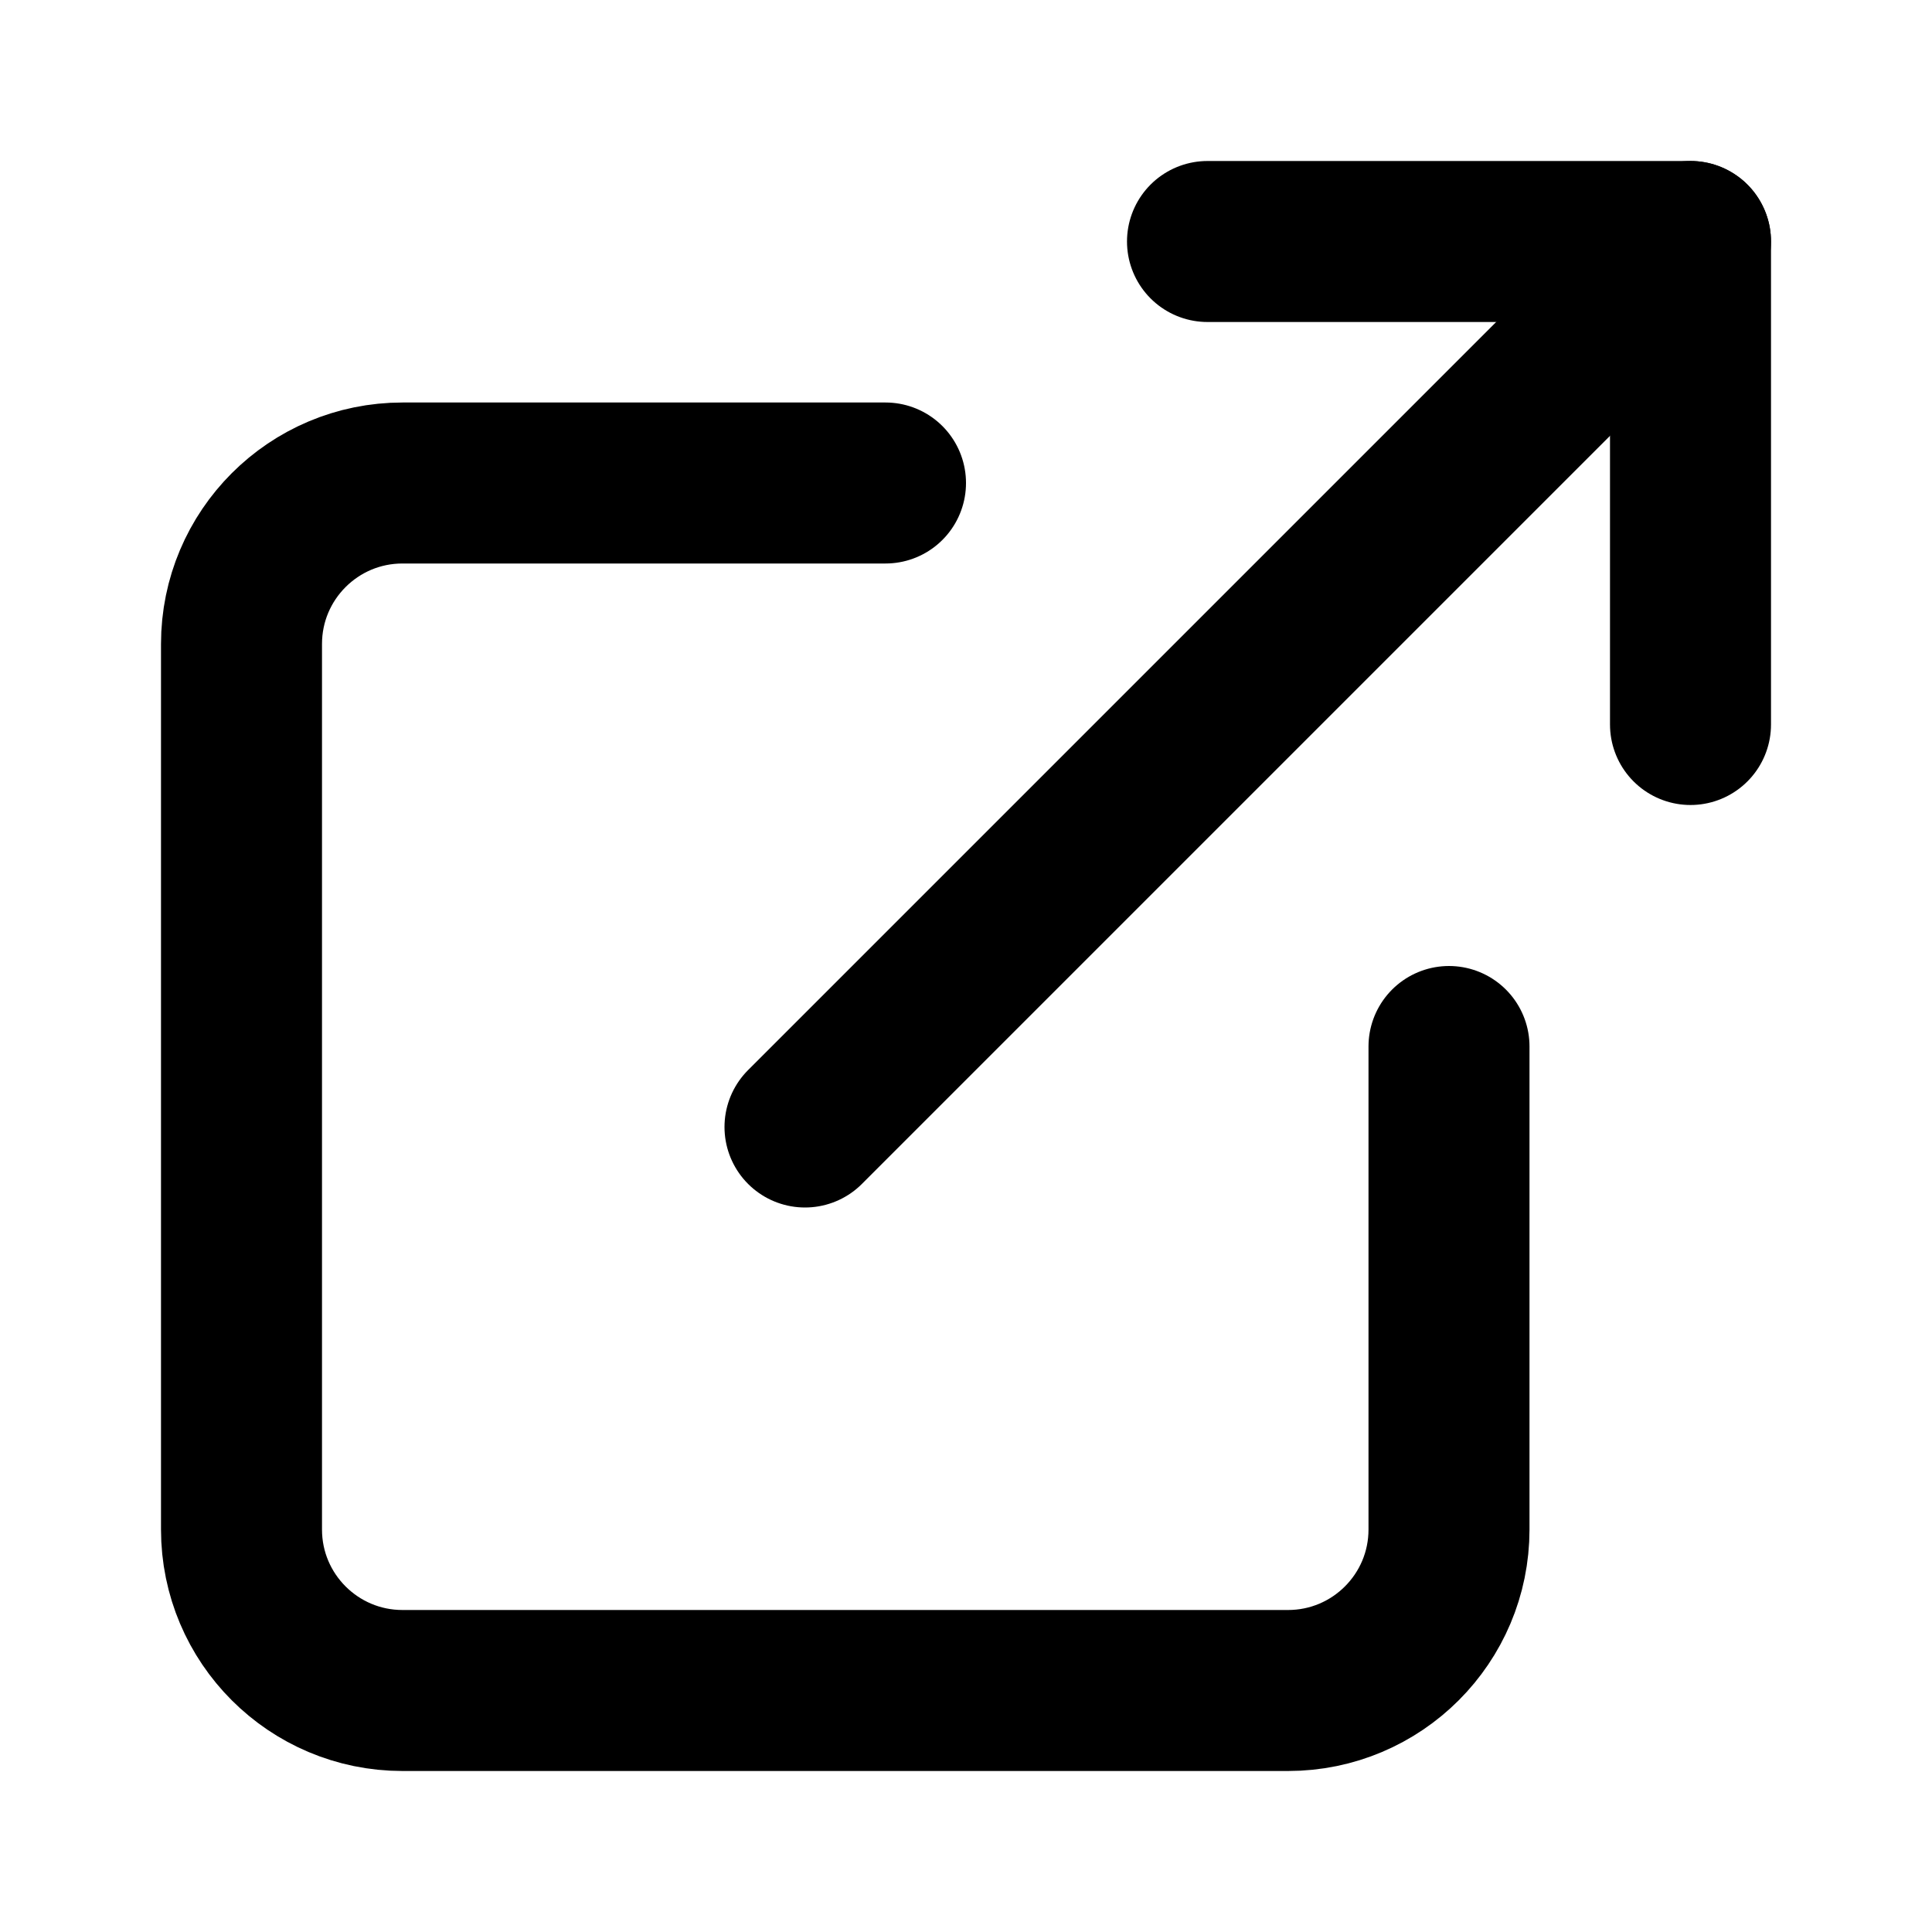
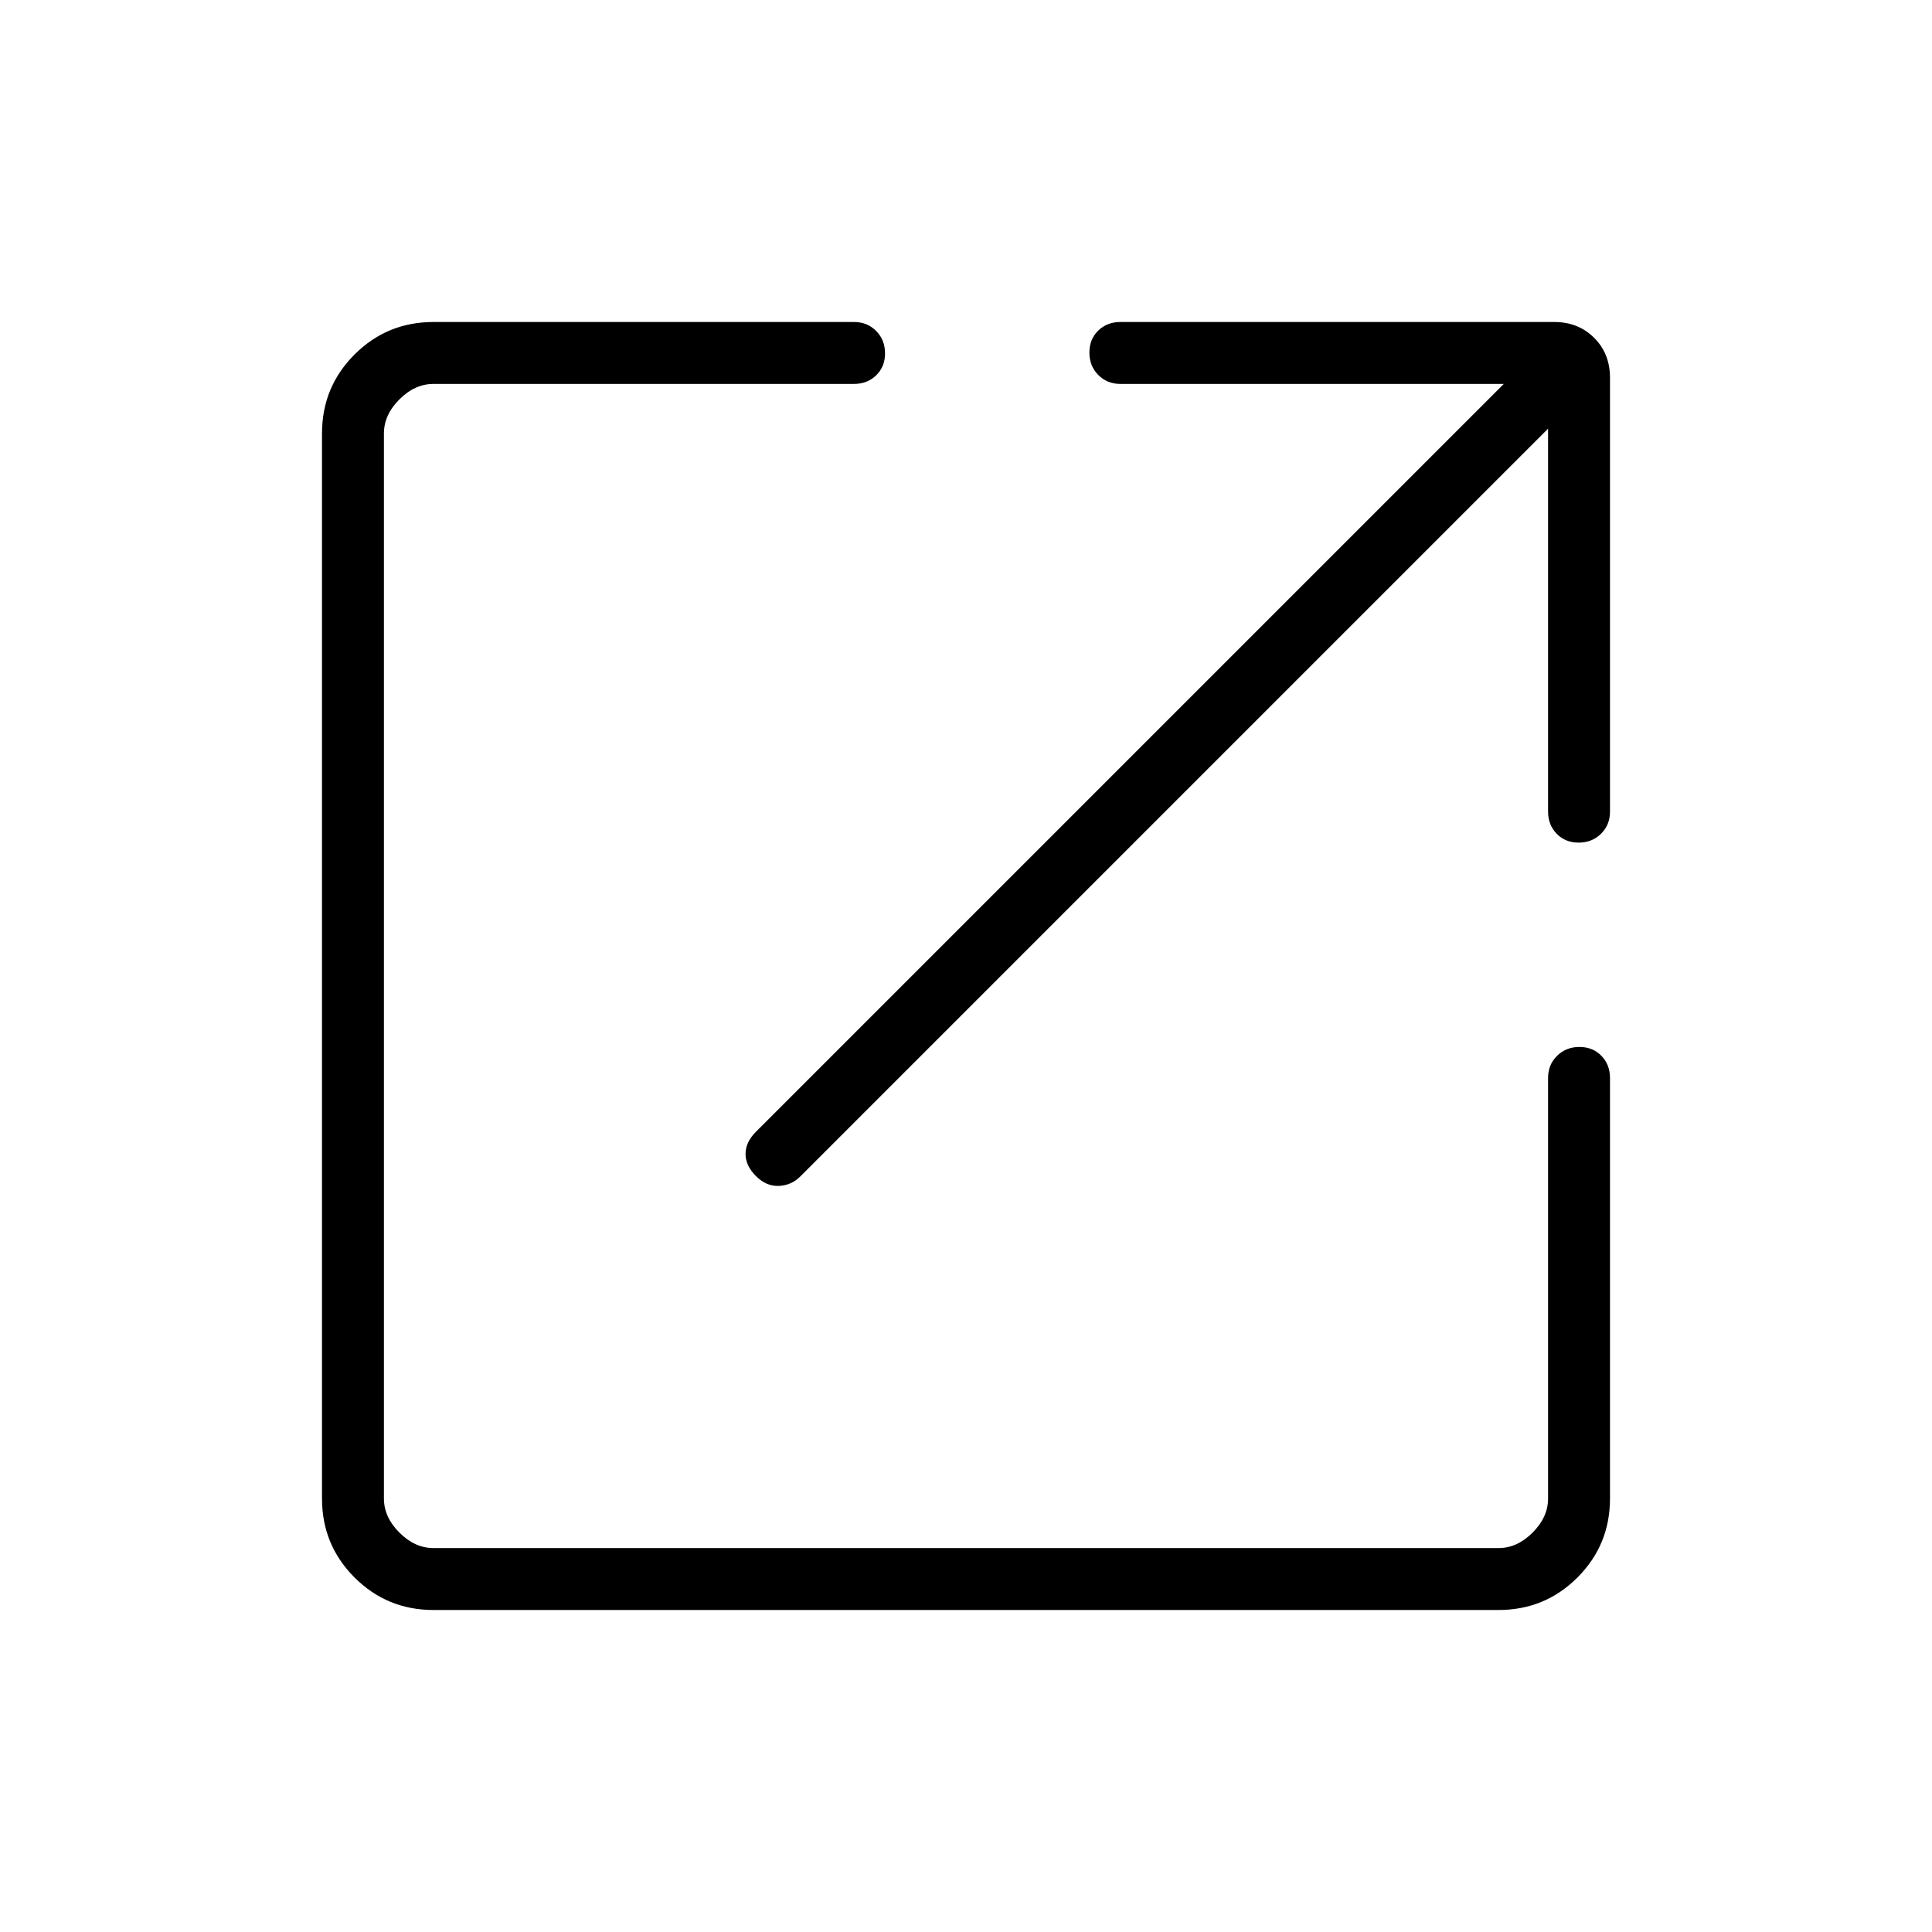
- <svg xmlns="http://www.w3.org/2000/svg" width="24" height="24" viewBox="0 0 24 24" fill="none" stroke="#000000" stroke-width="2" stroke-linecap="round" stroke-linejoin="round">
-   <path d="M15 3h6v6" />
-   <path d="M10 14 21 3" />
-   <path d="M18 13v6a2 2 0 0 1-2 2H5a2 2 0 0 1-2-2V8a2 2 0 0 1 2-2h6" />
+ <svg xmlns="http://www.w3.org/2000/svg" width="24" height="24" viewBox="0 -960 960 960" fill="#000000">
+   <path d="M215.38-160q-23.05 0-39.22-16.16Q160-192.33 160-215.38v-529.24q0-23.05 16.16-39.22Q192.33-800 215.38-800h209q6.58 0 10.99 4.46 4.4 4.46 4.4 11.11 0 6.66-4.4 10.93-4.41 4.27-10.99 4.27h-209q-9.23 0-16.92 7.69-7.69 7.69-7.69 16.92v529.24q0 9.23 7.69 16.92 7.69 7.69 16.92 7.69h529.24q9.23 0 16.92-7.69 7.69-7.69 7.69-16.92v-209q0-6.58 4.46-10.99 4.46-4.4 11.11-4.4 6.66 0 10.93 4.4 4.27 4.41 4.27 10.99v209q0 23.05-16.16 39.22Q767.67-160 744.62-160H215.38Zm553.85-587L397.62-375.38q-4.39 4.38-10.62 4.65-6.23.27-11.38-4.89-5.16-5.15-5.16-11 0-5.84 5.16-11l371.61-371.61H556.69q-6.57 0-10.98-4.46-4.4-4.46-4.4-11.11 0-6.66 4.4-10.93 4.41-4.27 10.98-4.27h215.62q11.96 0 19.82 7.87 7.87 7.86 7.87 19.82v215.62q0 6.57-4.46 10.98-4.46 4.4-11.11 4.4-6.66 0-10.93-4.4-4.27-4.41-4.27-10.98V-747Z" />
</svg>
